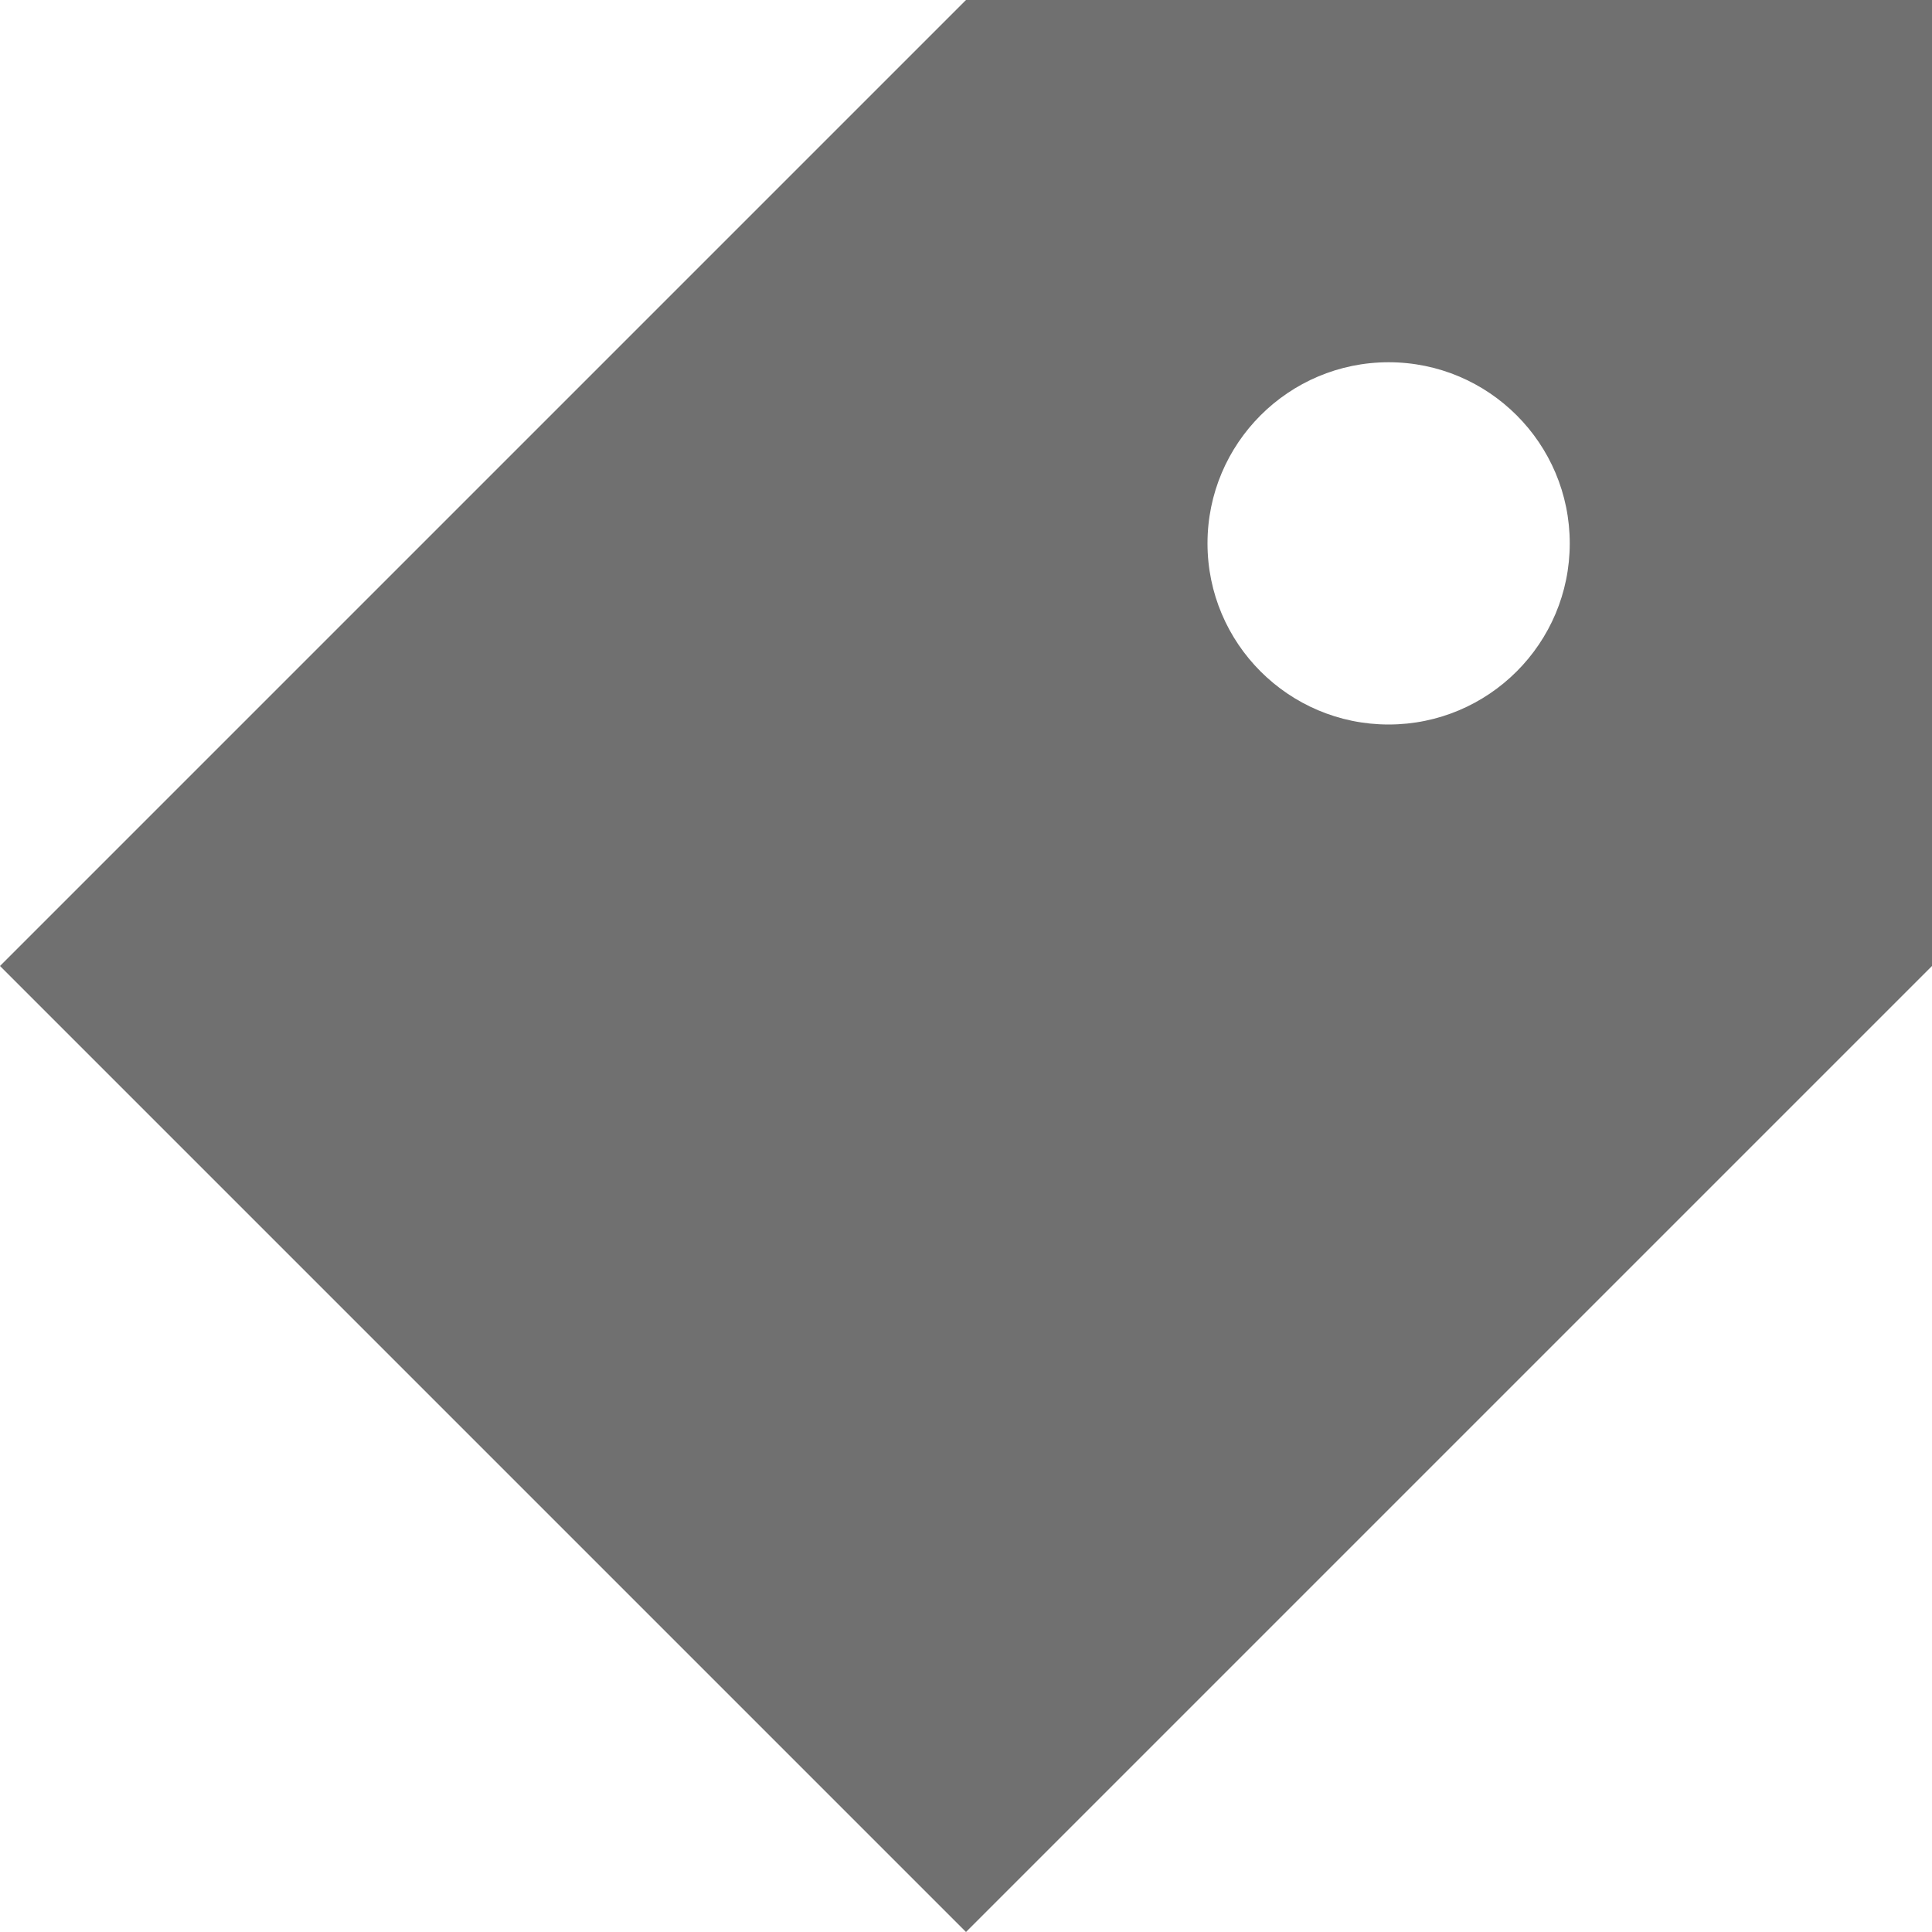
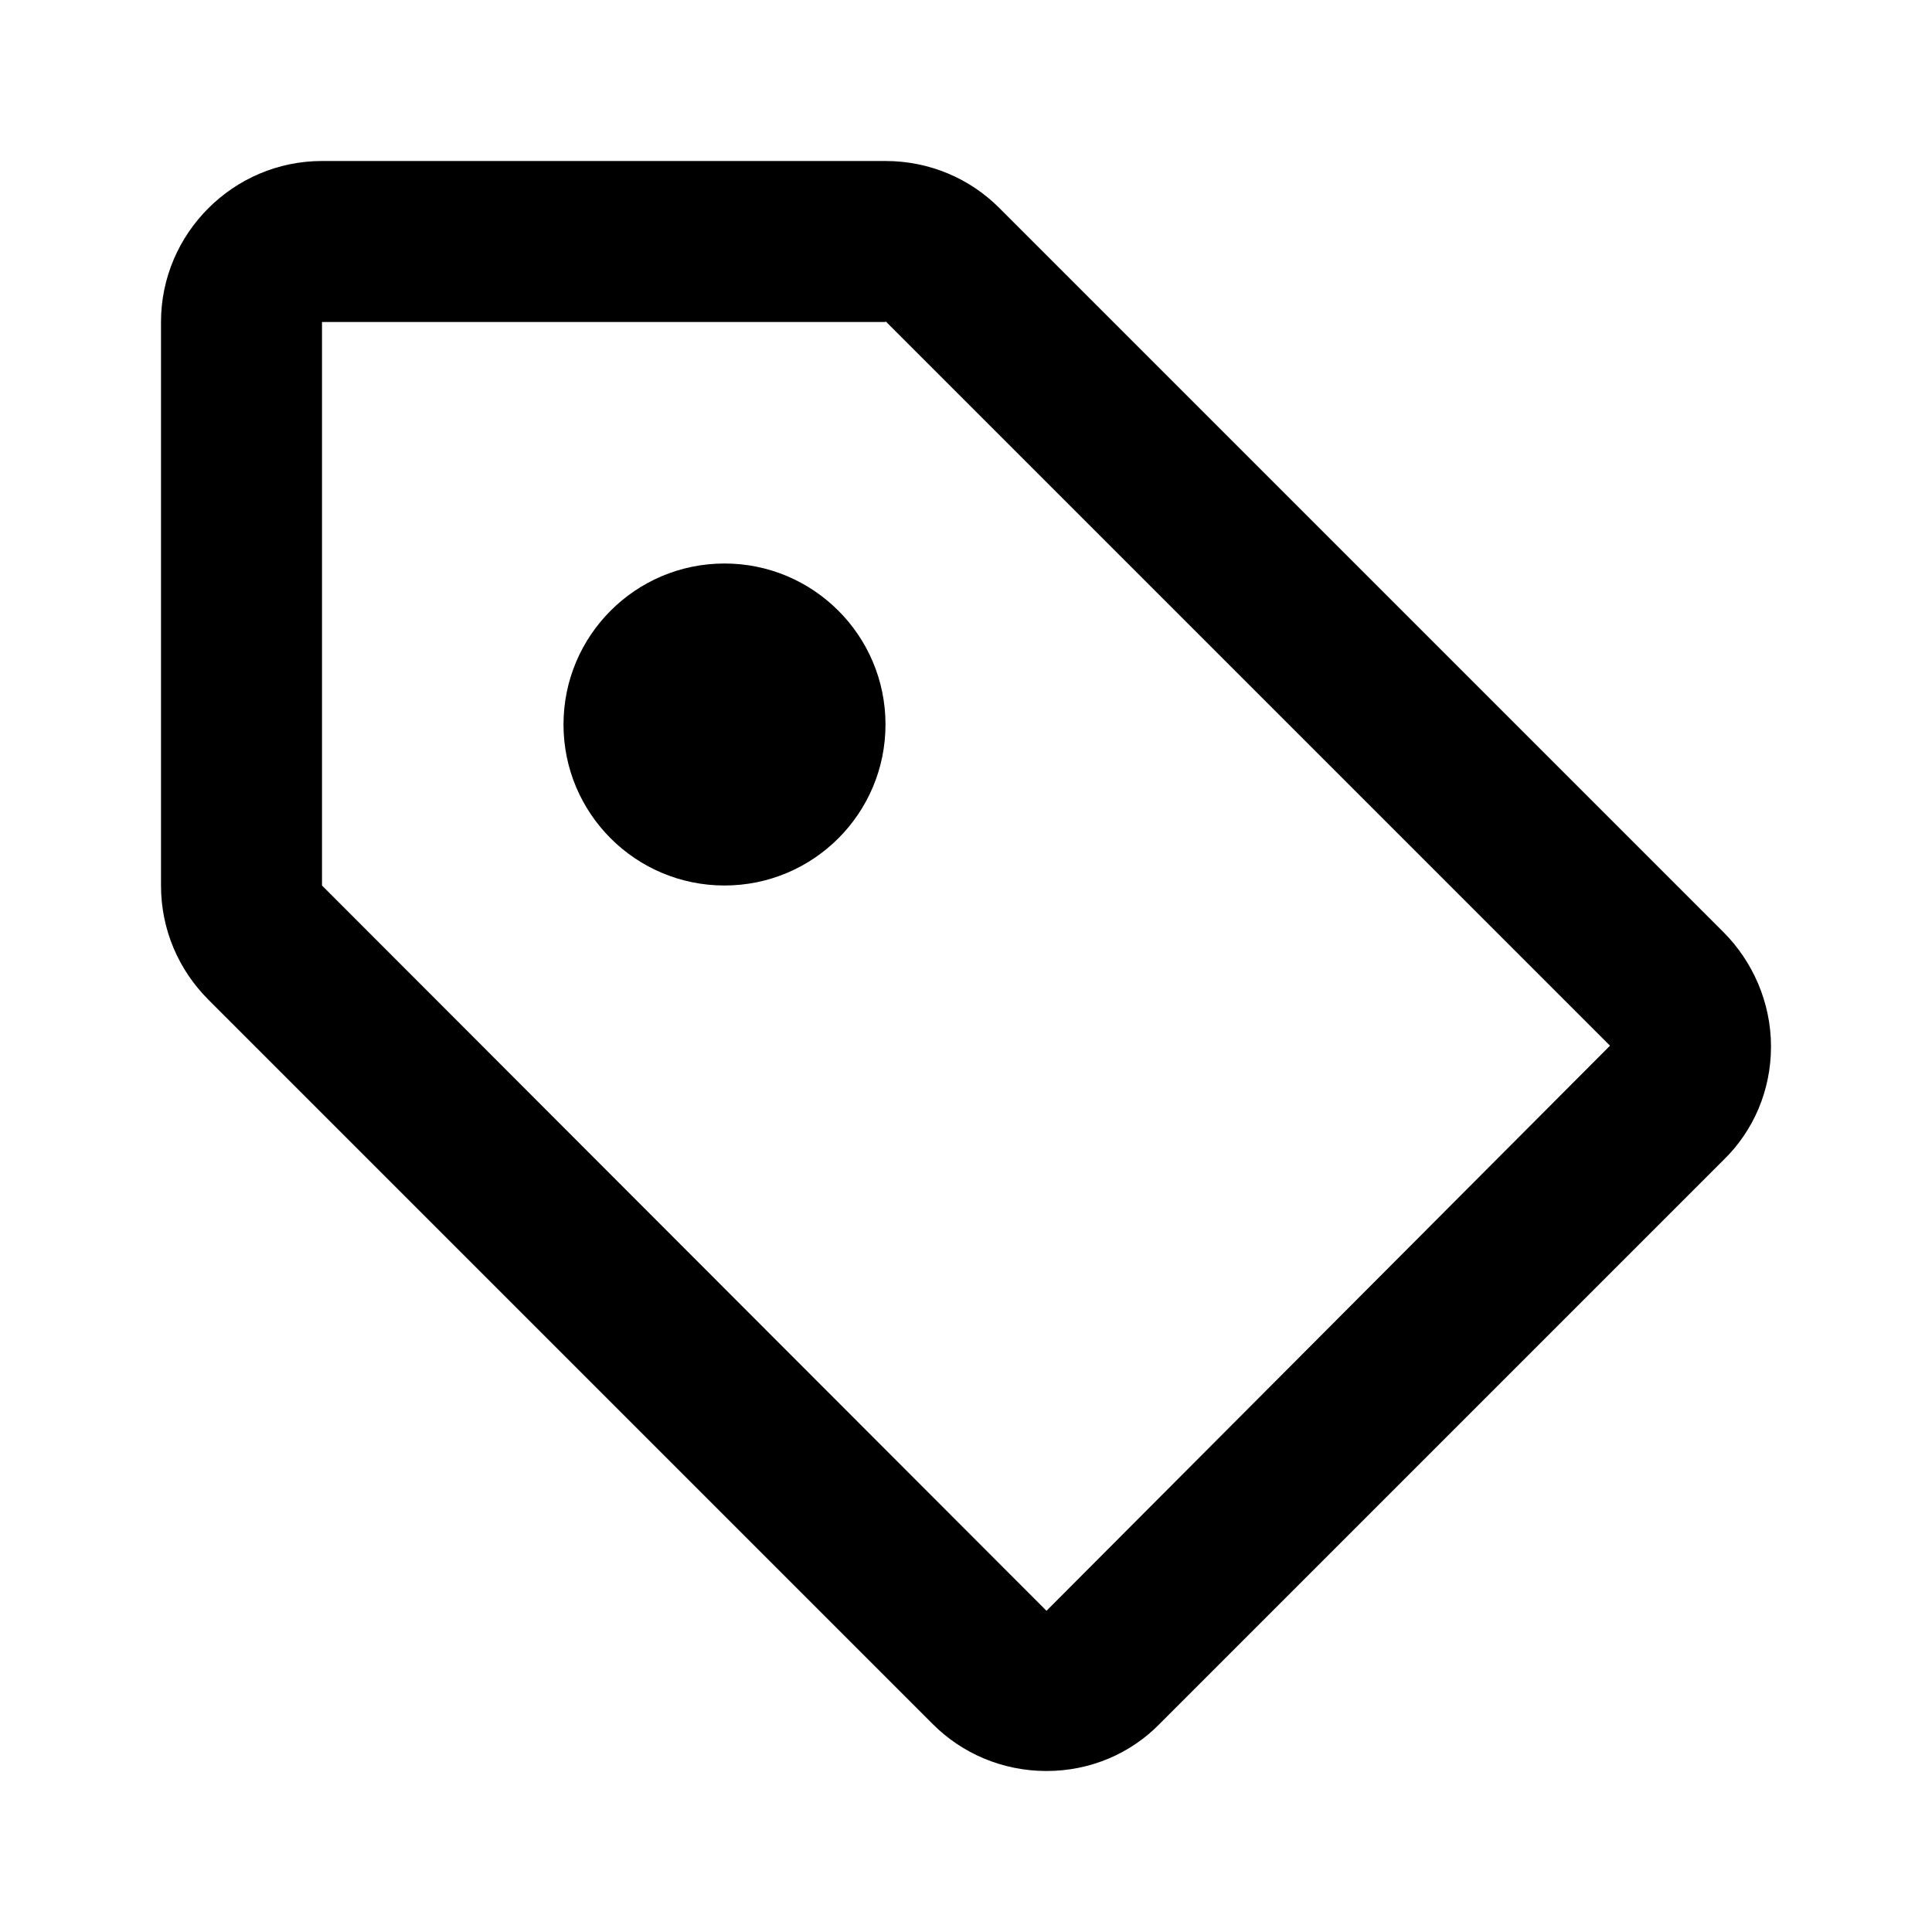
- <svg xmlns="http://www.w3.org/2000/svg" x="0px" y="0px" width="100" height="100" viewBox="0,0,256,256">
-   <g fill="#707070" fill-rule="nonzero" stroke="none" stroke-width="1" stroke-linecap="butt" stroke-linejoin="miter" stroke-miterlimit="10" stroke-dasharray="" stroke-dashoffset="0" font-family="none" font-weight="none" font-size="none" text-anchor="none" style="mix-blend-mode: normal">
-     <g transform="scale(16,16)">
-       <path d="M16,8v-8h-8l-8,8l8,8zM10,4.5c0,-0.828 0.672,-1.5 1.5,-1.5c0.828,0 1.5,0.672 1.5,1.5c0,0.828 -0.672,1.5 -1.5,1.5c-0.828,0 -1.5,-0.672 -1.5,-1.5z">
-             </path>
-     </g>
-   </g>
+ <svg viewBox="0 0 24 24" fill="currentColor">
+   <path d="M21.41 11.58l-9-9C12.05 2.22 11.55 2 11 2H4c-1.1 0-2 .9-2 2v7c0 .55.22 1.05.59 1.42l9 9c.36.36.86.58 1.41.58.55 0 1.05-.22 1.41-.59l7-7c.37-.36.59-.86.59-1.41 0-.55-.23-1.06-.59-1.42zM13 20.01L4 11V4h7v-.01l9 9-7 7.02z" />
+   <circle cx="9" cy="9" r="2" />
</svg>
